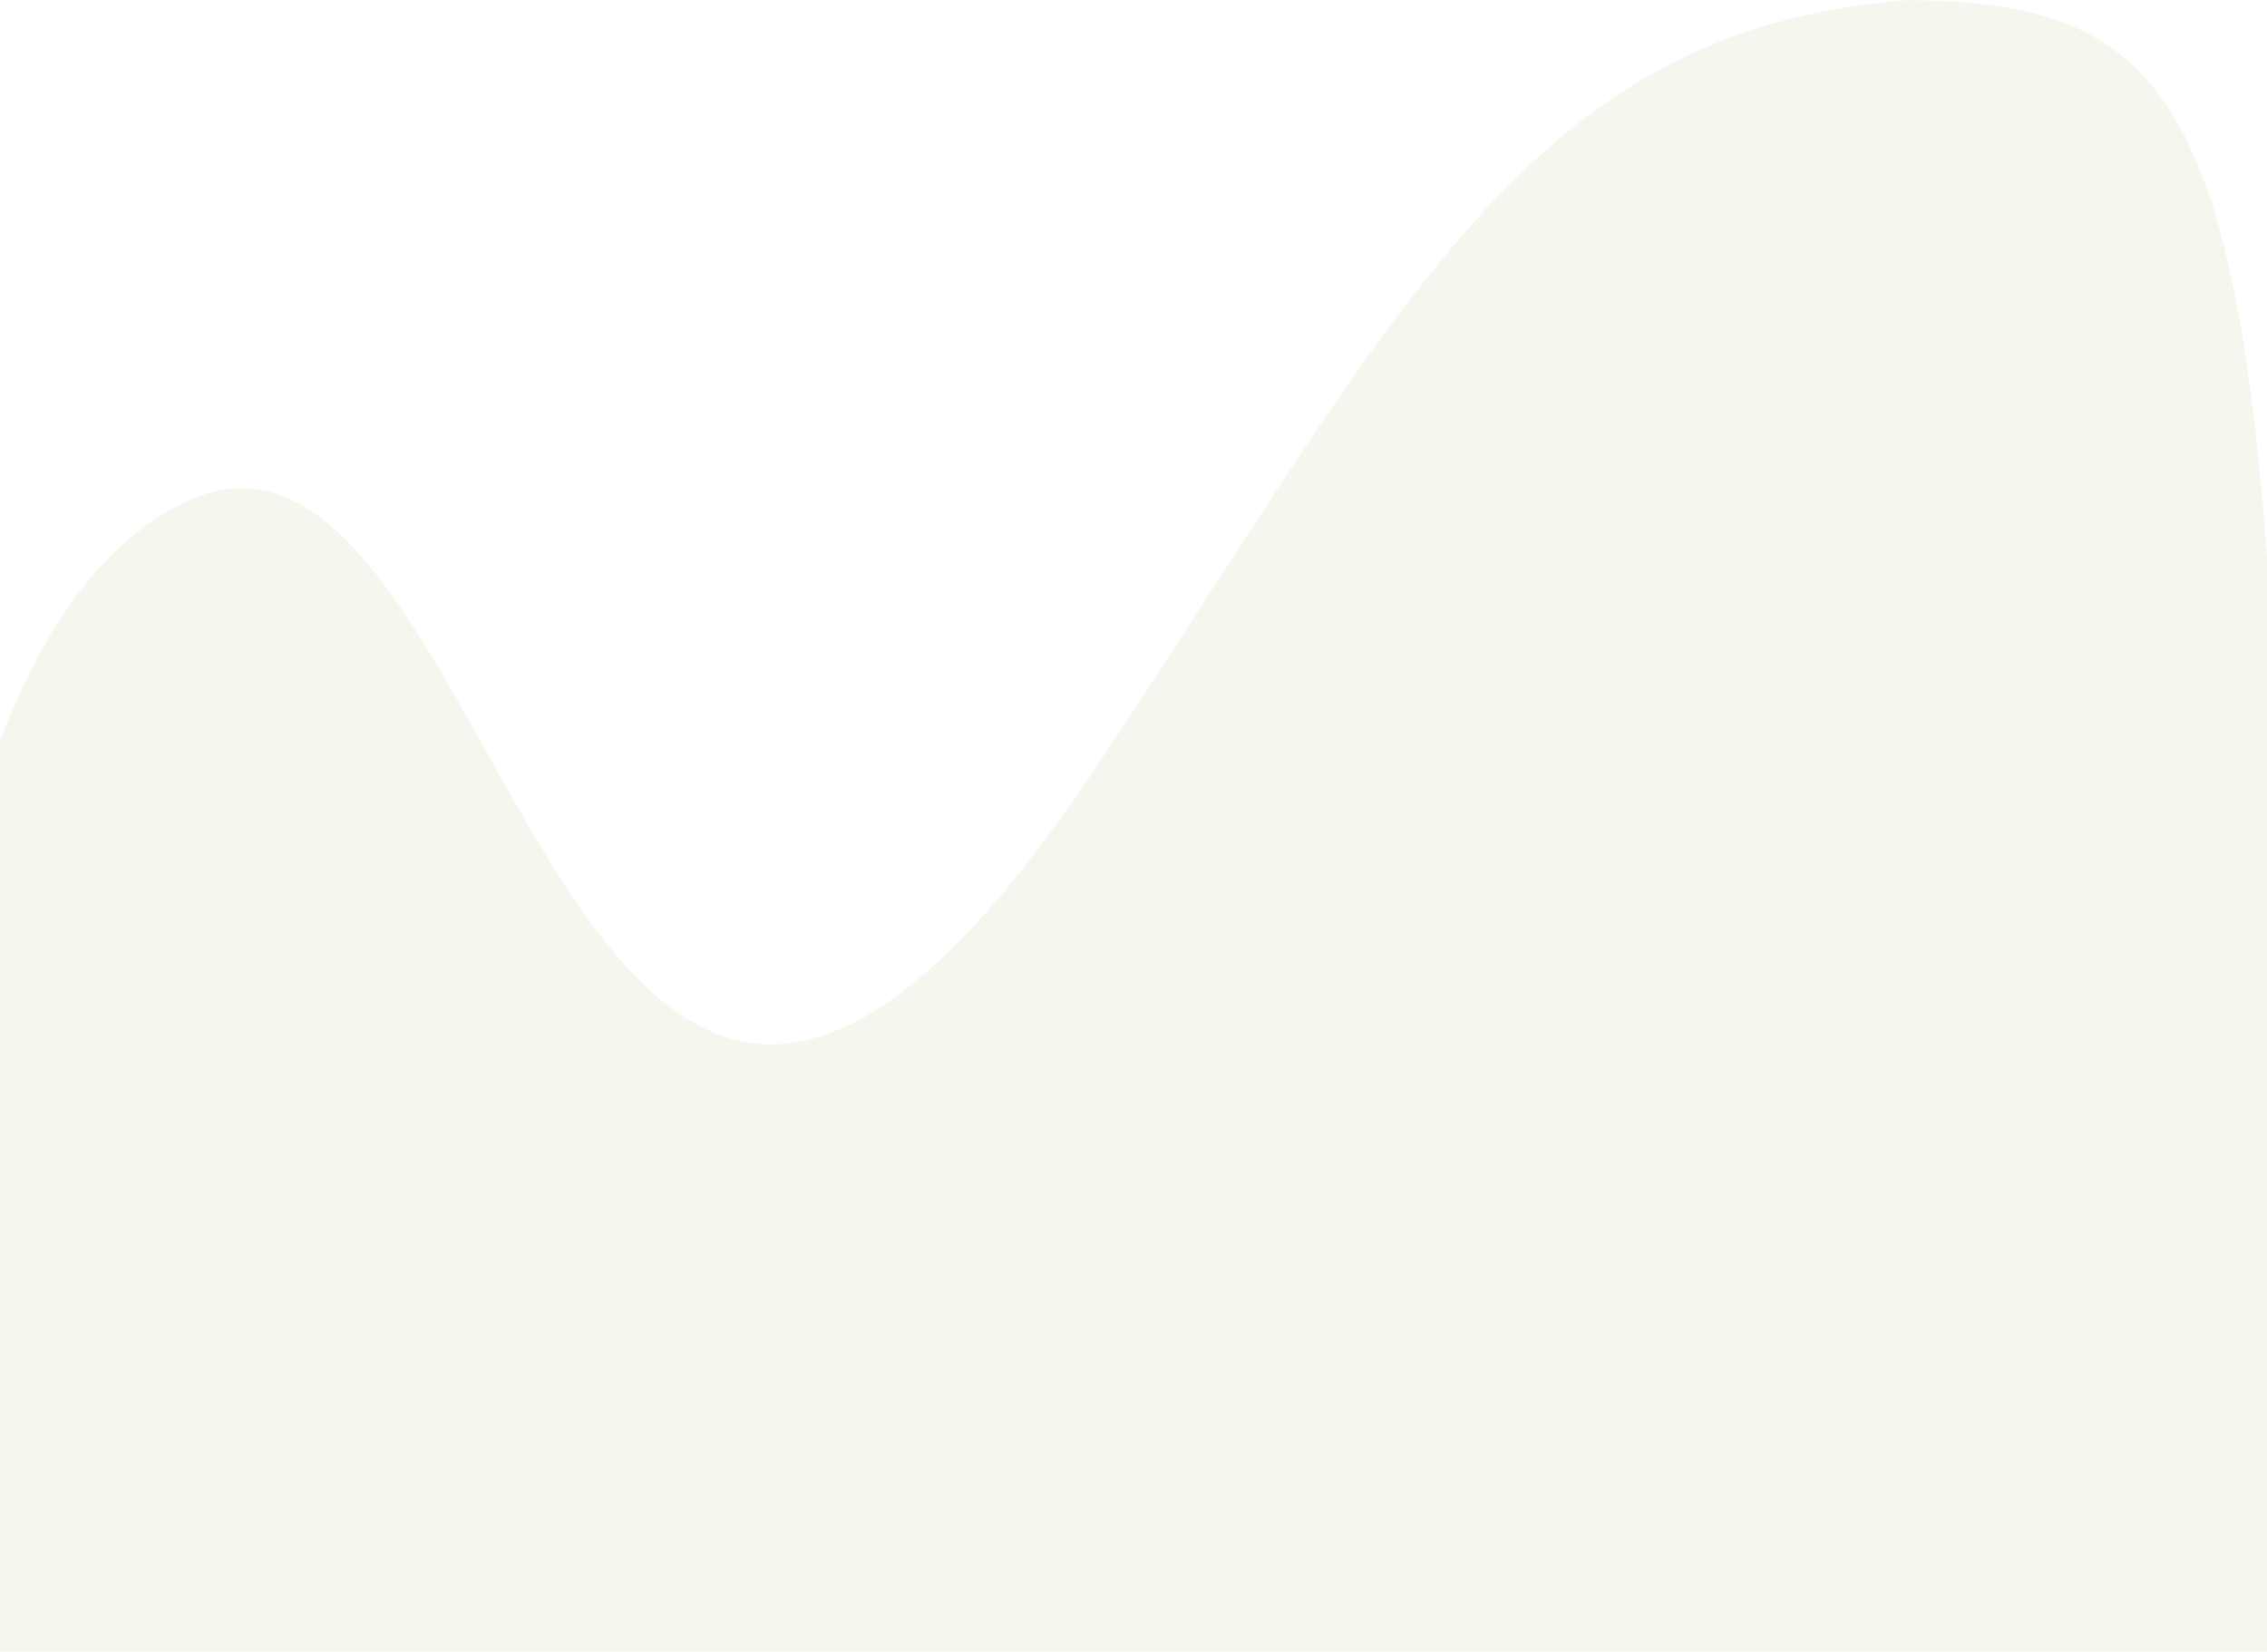
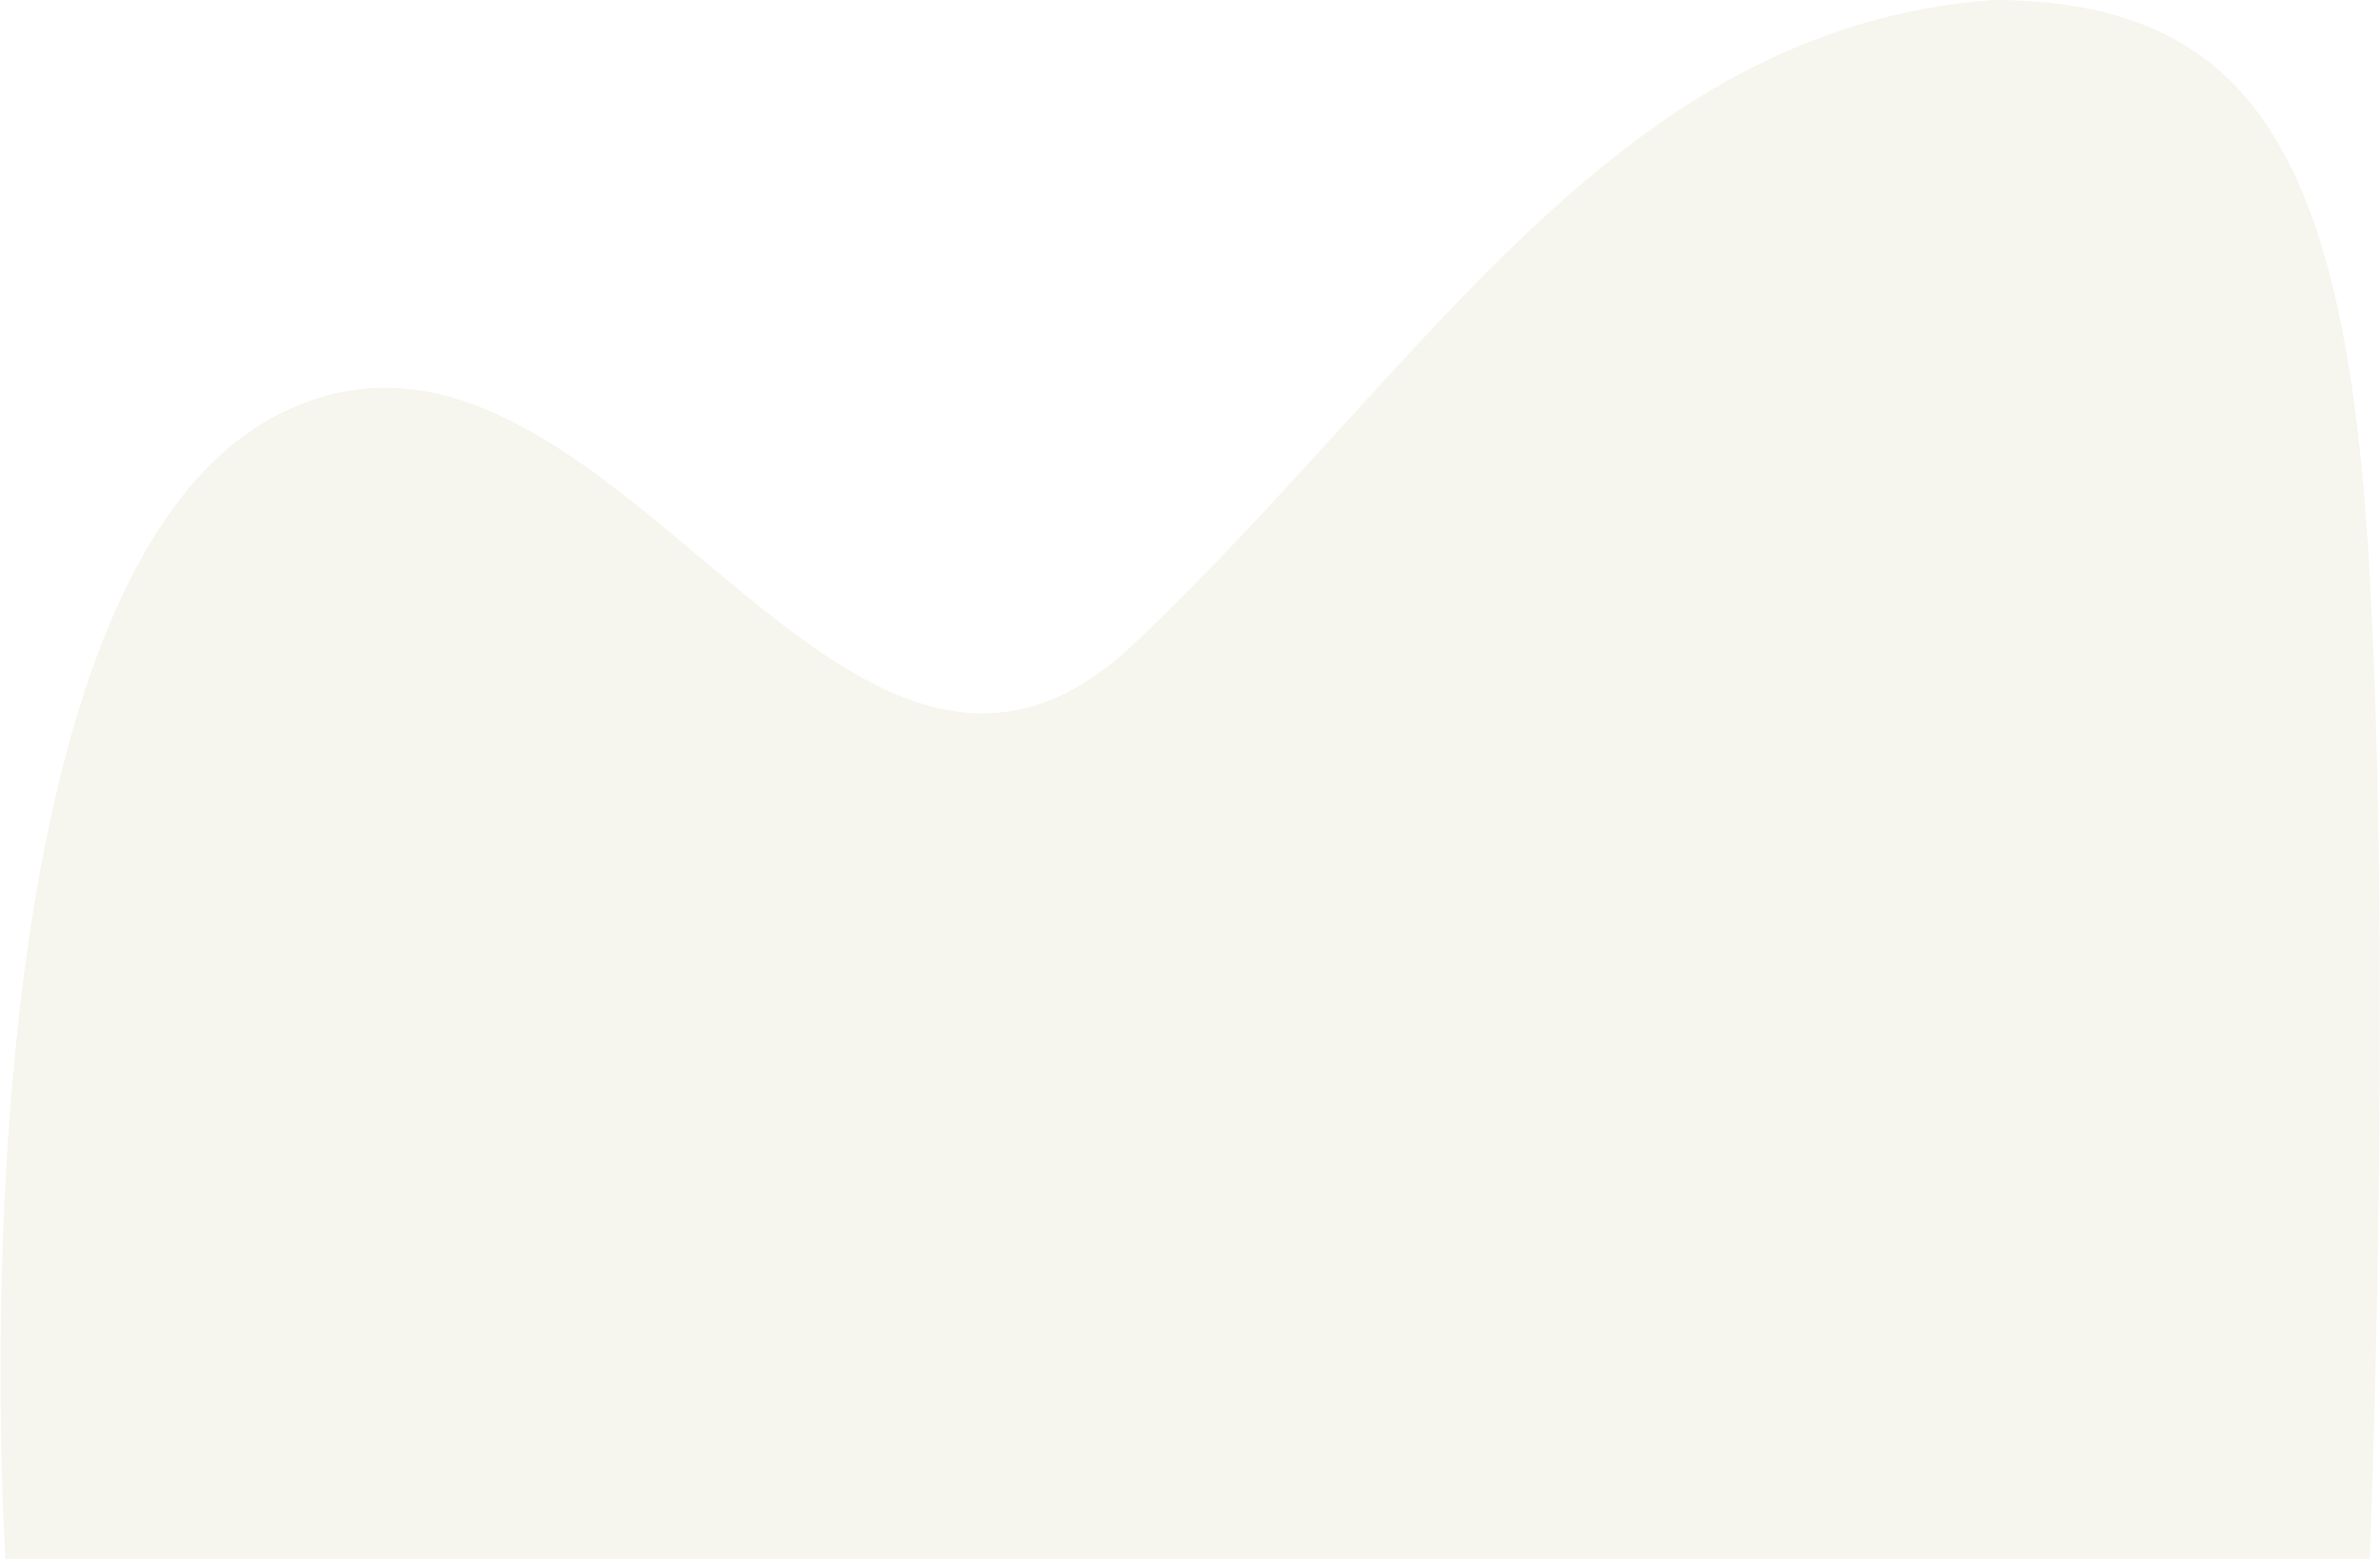
- <svg xmlns="http://www.w3.org/2000/svg" width="1440" height="1049" viewBox="0 0 1440 1049" fill="none">
-   <path d="M117.5 319C-101.225 423.975 -59.5 1049 -59.5 1049L1444.44 1049C1444.44 1049 1464.04 780.033 1444.44 422.766C1424.84 65.5 1377.5 0.184 1210.5 0.184C970.5 19 890.132 195.429 697.5 485.5C354.5 1002 324.377 219.711 117.5 319Z" fill="#F6F5EE" />
+ <svg xmlns="http://www.w3.org/2000/svg" width="1514" height="992" viewBox="0 0 1514 992" fill="none">
+   <path d="M180.5 261.998C-38.226 366.974 3.5 992 3.5 992H1507.44C1507.44 992 1522.02 631.532 1507.44 365.766C1492.86 100 1434 6.73738e-05 1267 0C1027 18.816 908.5 232.5 721 410C533.5 587.501 387.376 162.71 180.5 261.998Z" fill="#F6F5EE" />
</svg>
